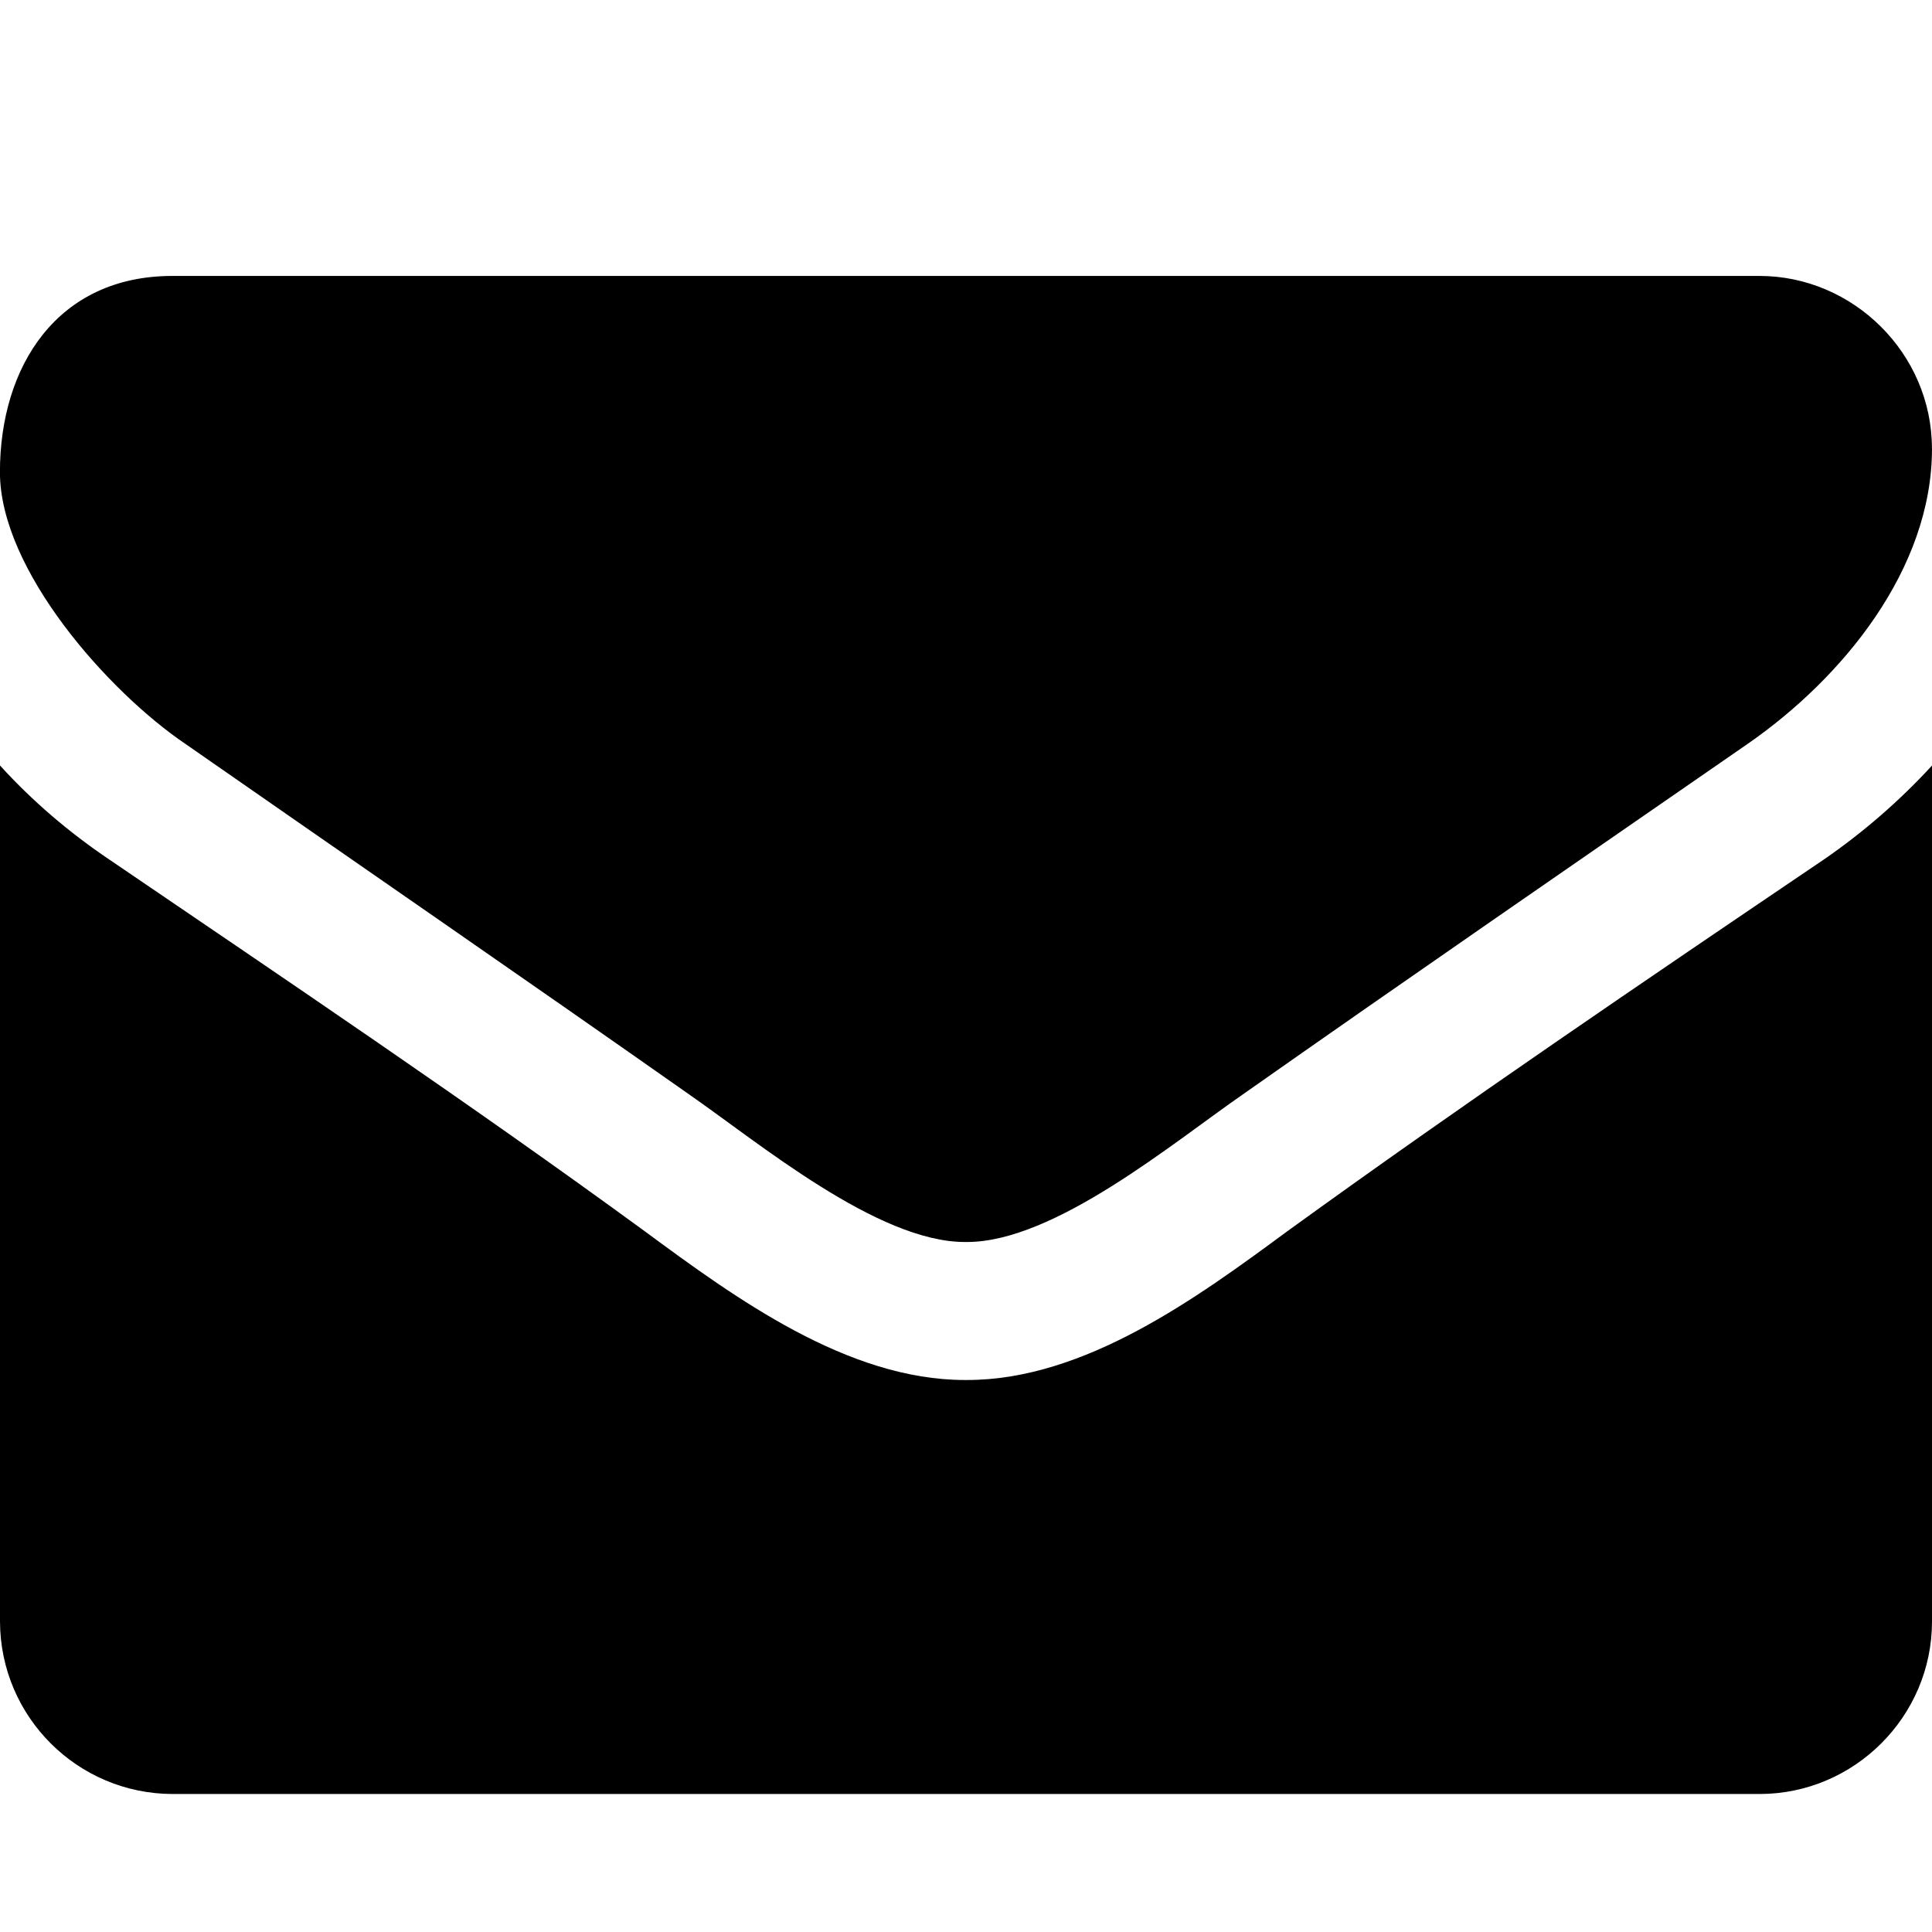
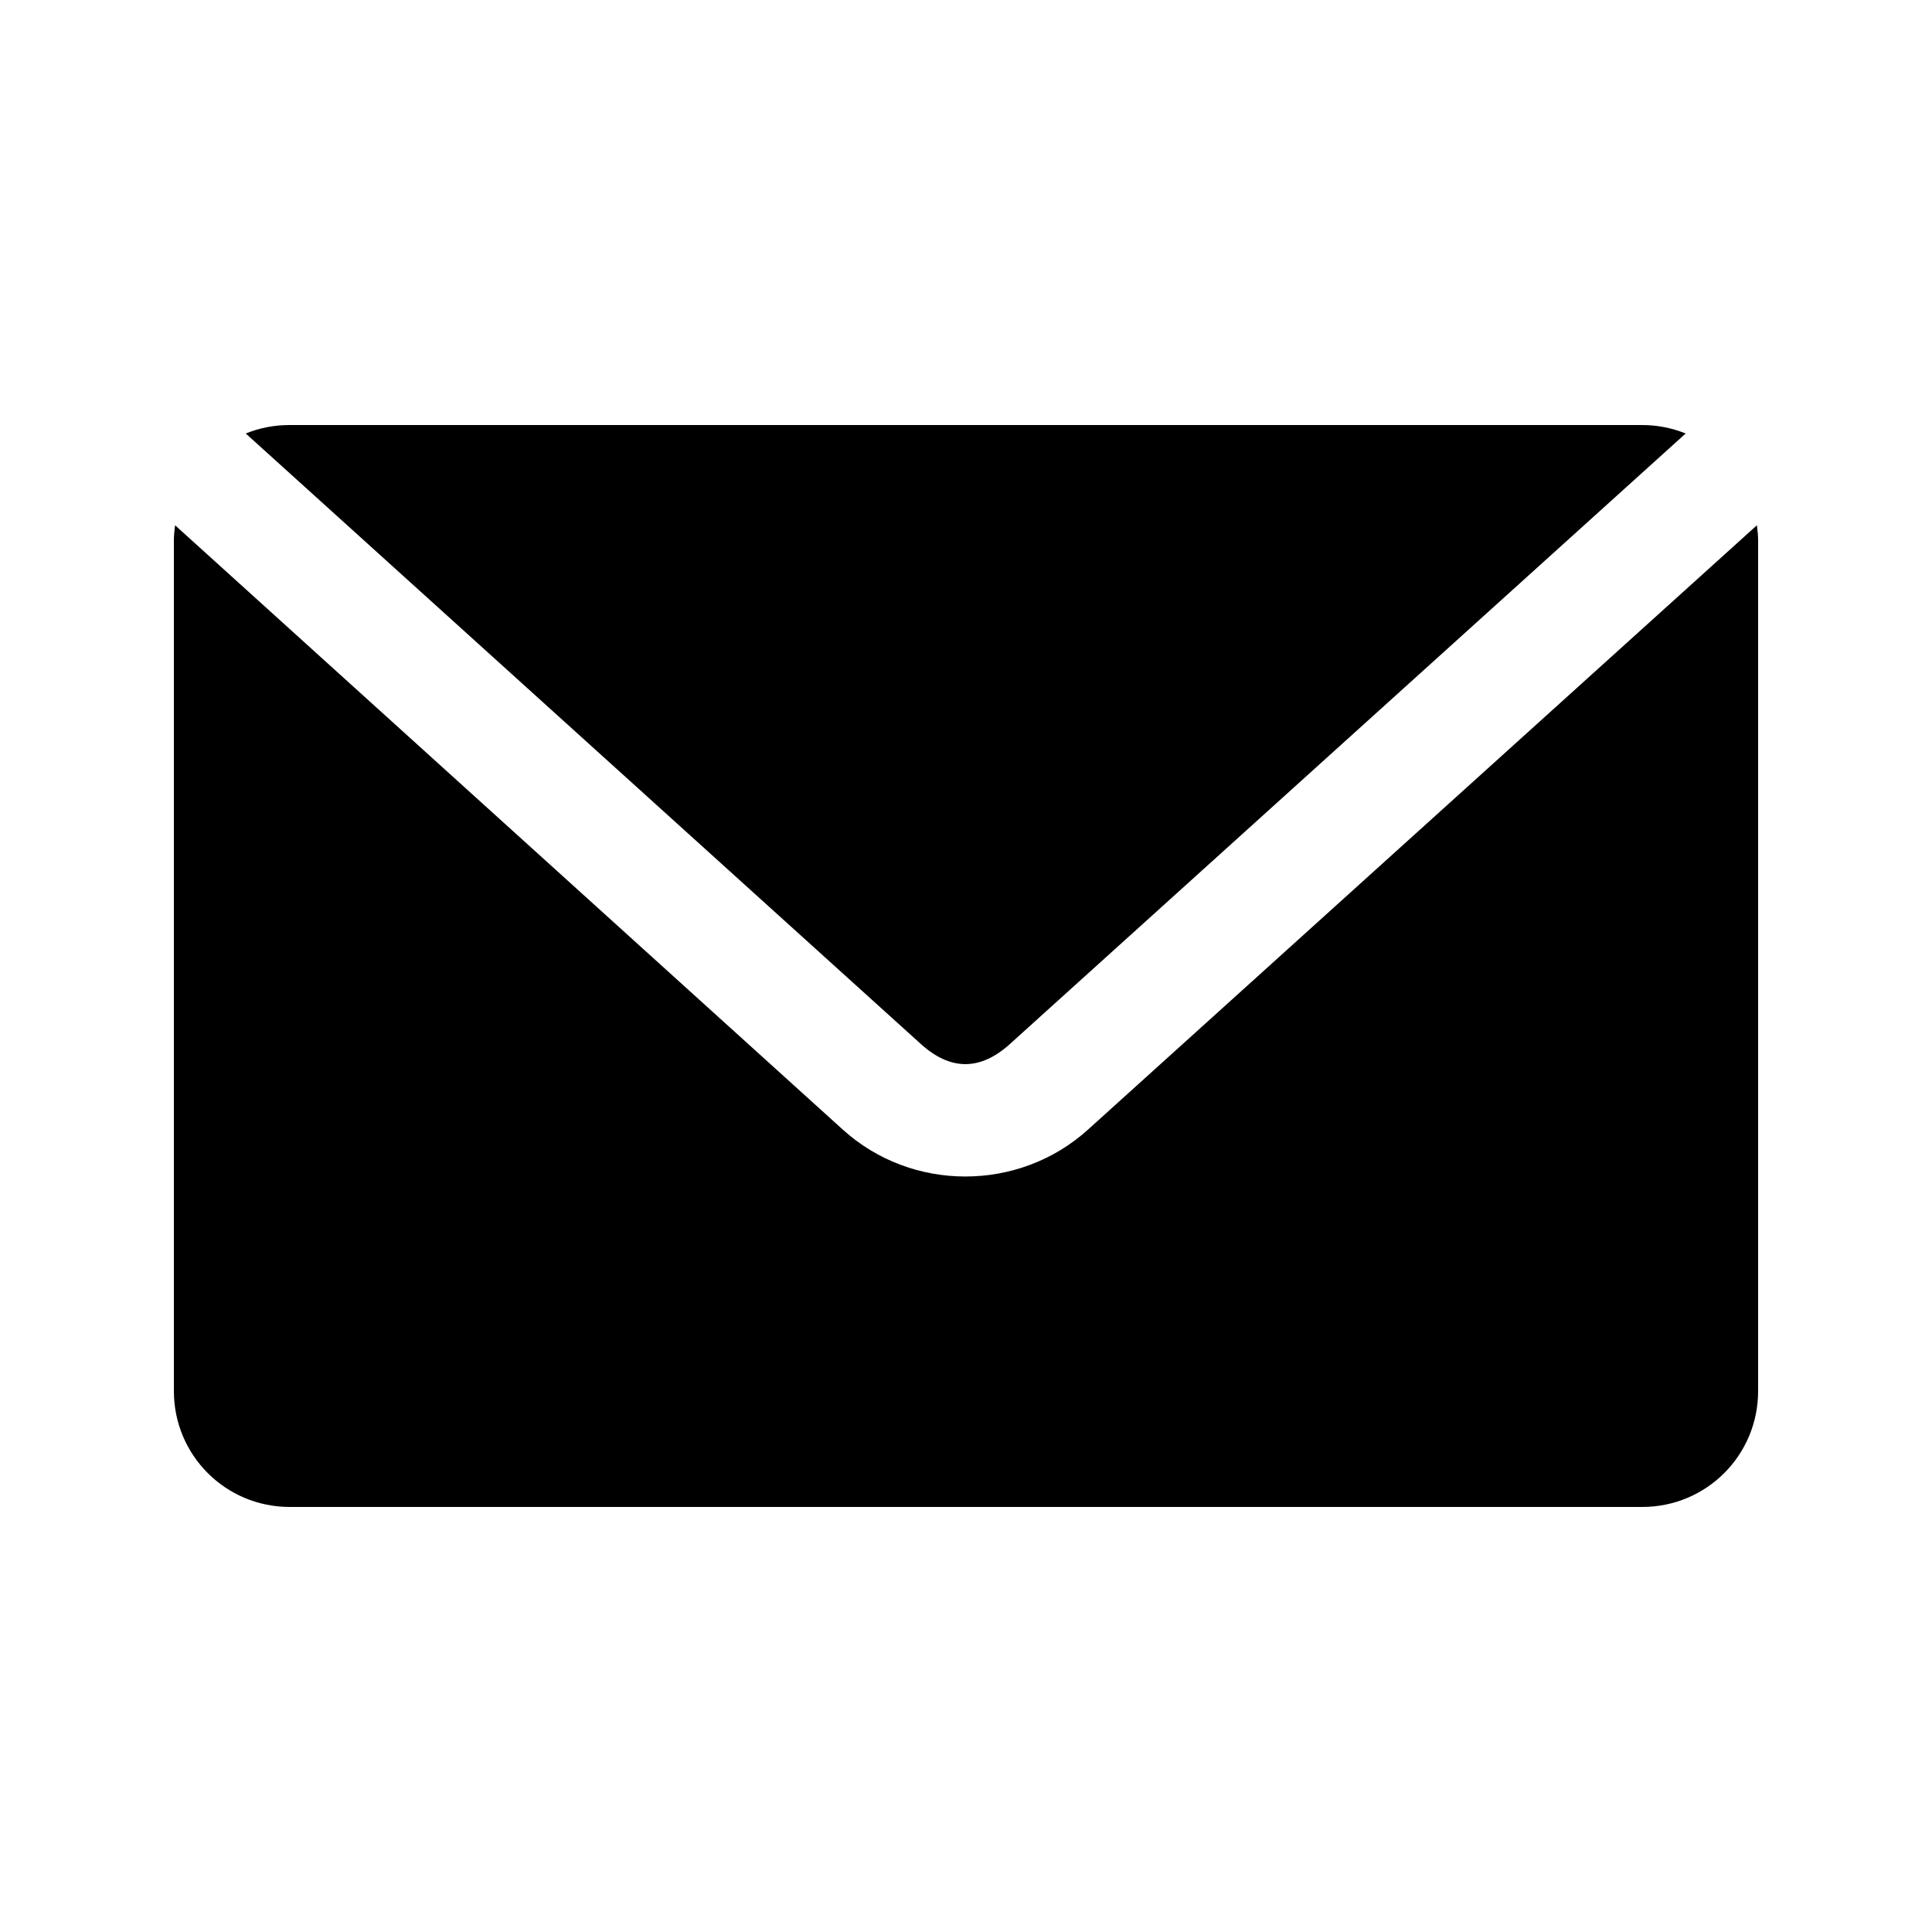
- <svg xmlns="http://www.w3.org/2000/svg" viewBox="0 0 28 28">
-   <path d="M28 11.094V23.5c0 1.375-1.125 2.5-2.5 2.5h-23A2.507 2.507 0 010 23.5V11.094c.469.516 1 .969 1.578 1.359 2.594 1.766 5.219 3.531 7.766 5.391 1.313.969 2.938 2.156 4.641 2.156h.031c1.703 0 3.328-1.188 4.641-2.156 2.547-1.844 5.172-3.625 7.781-5.391a9.278 9.278 0 001.563-1.359zM28 6.5c0 1.75-1.297 3.328-2.672 4.281-2.438 1.687-4.891 3.375-7.313 5.078-1.016.703-2.734 2.141-4 2.141h-.031c-1.266 0-2.984-1.437-4-2.141-2.422-1.703-4.875-3.391-7.297-5.078-1.109-.75-2.688-2.516-2.688-3.938 0-1.531.828-2.844 2.5-2.844h23c1.359 0 2.5 1.125 2.5 2.5z" />
+ <svg xmlns="http://www.w3.org/2000/svg" height="100" width="100" viewBox="0 0 100 100">
+   <path d="M15 22a6.03 6.03 0 00-2.281.437l34.937 31.594c1.543 1.397 3.08 1.397 4.625 0L87.25 22.437A6.017 6.017 0 0085 22H15zm-5.938 5.187c-.035.264-.062.54-.062.813v44c0 3.324 2.676 6 6 6h70c3.324 0 6-2.676 6-6V28c0-.273-.027-.549-.063-.813L56.313 58.47c-3.577 3.232-9.111 3.237-12.688 0L9.062 27.187z" overflow="visible" />
</svg>
